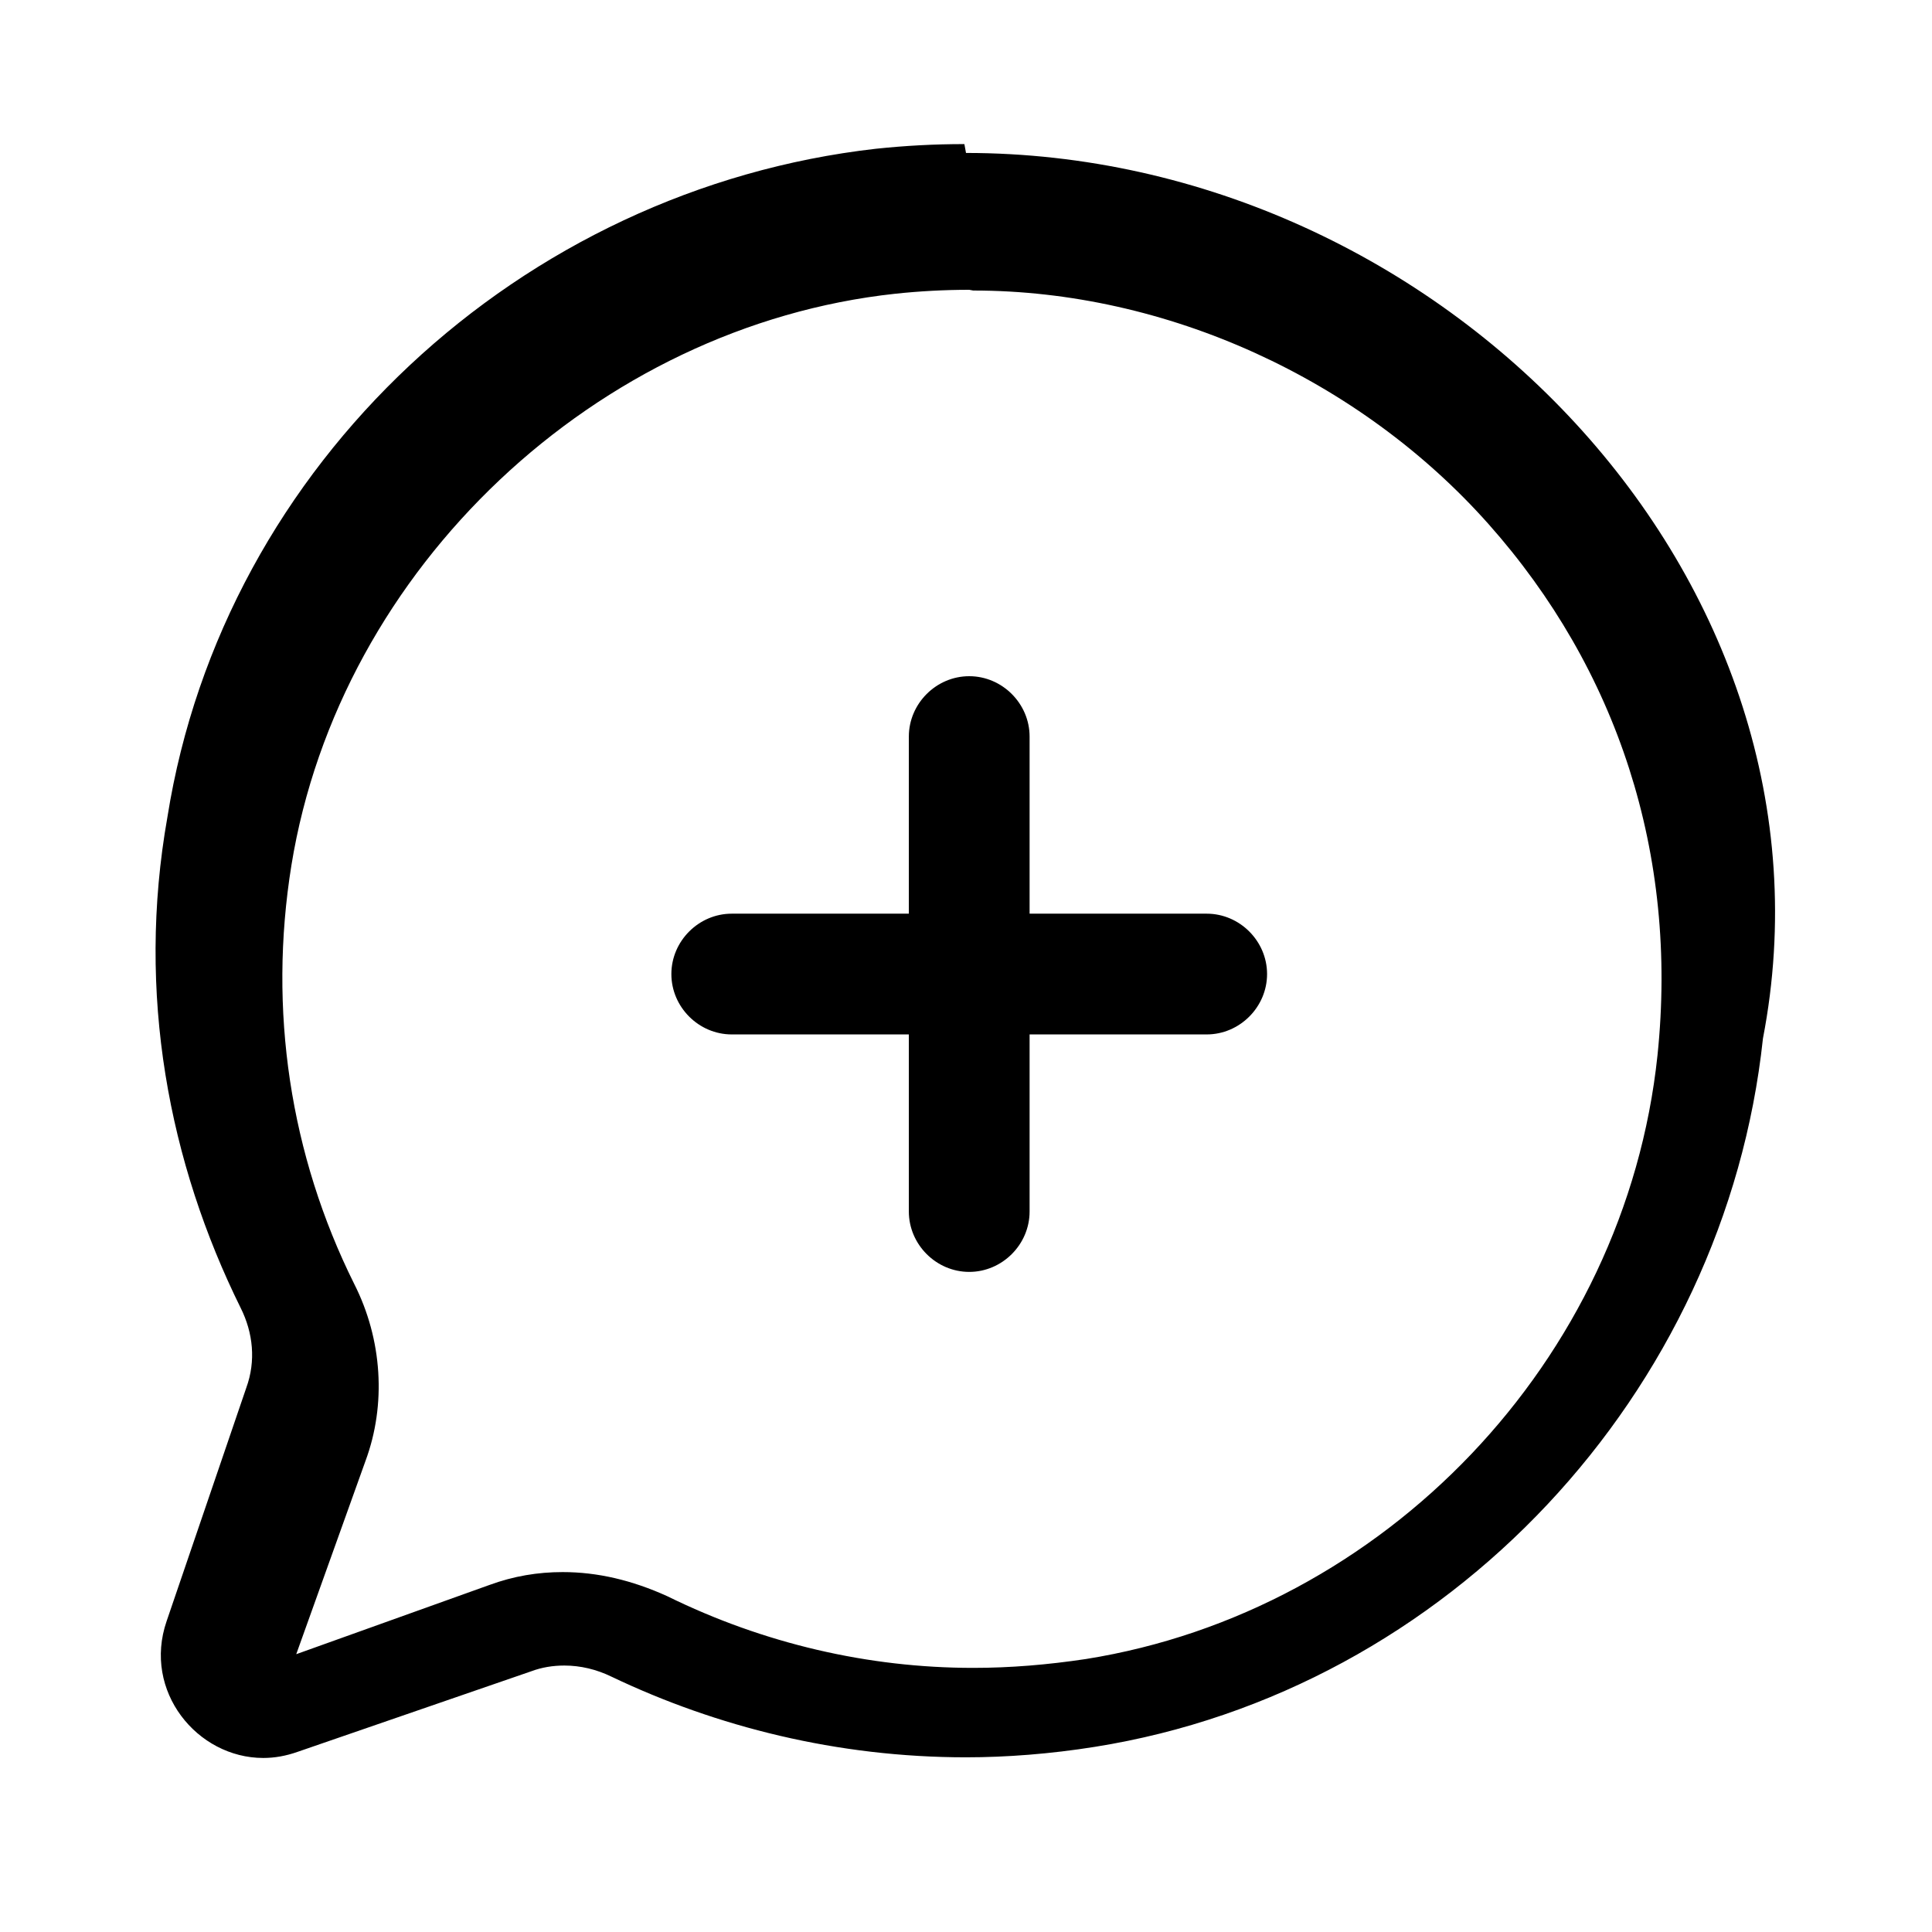
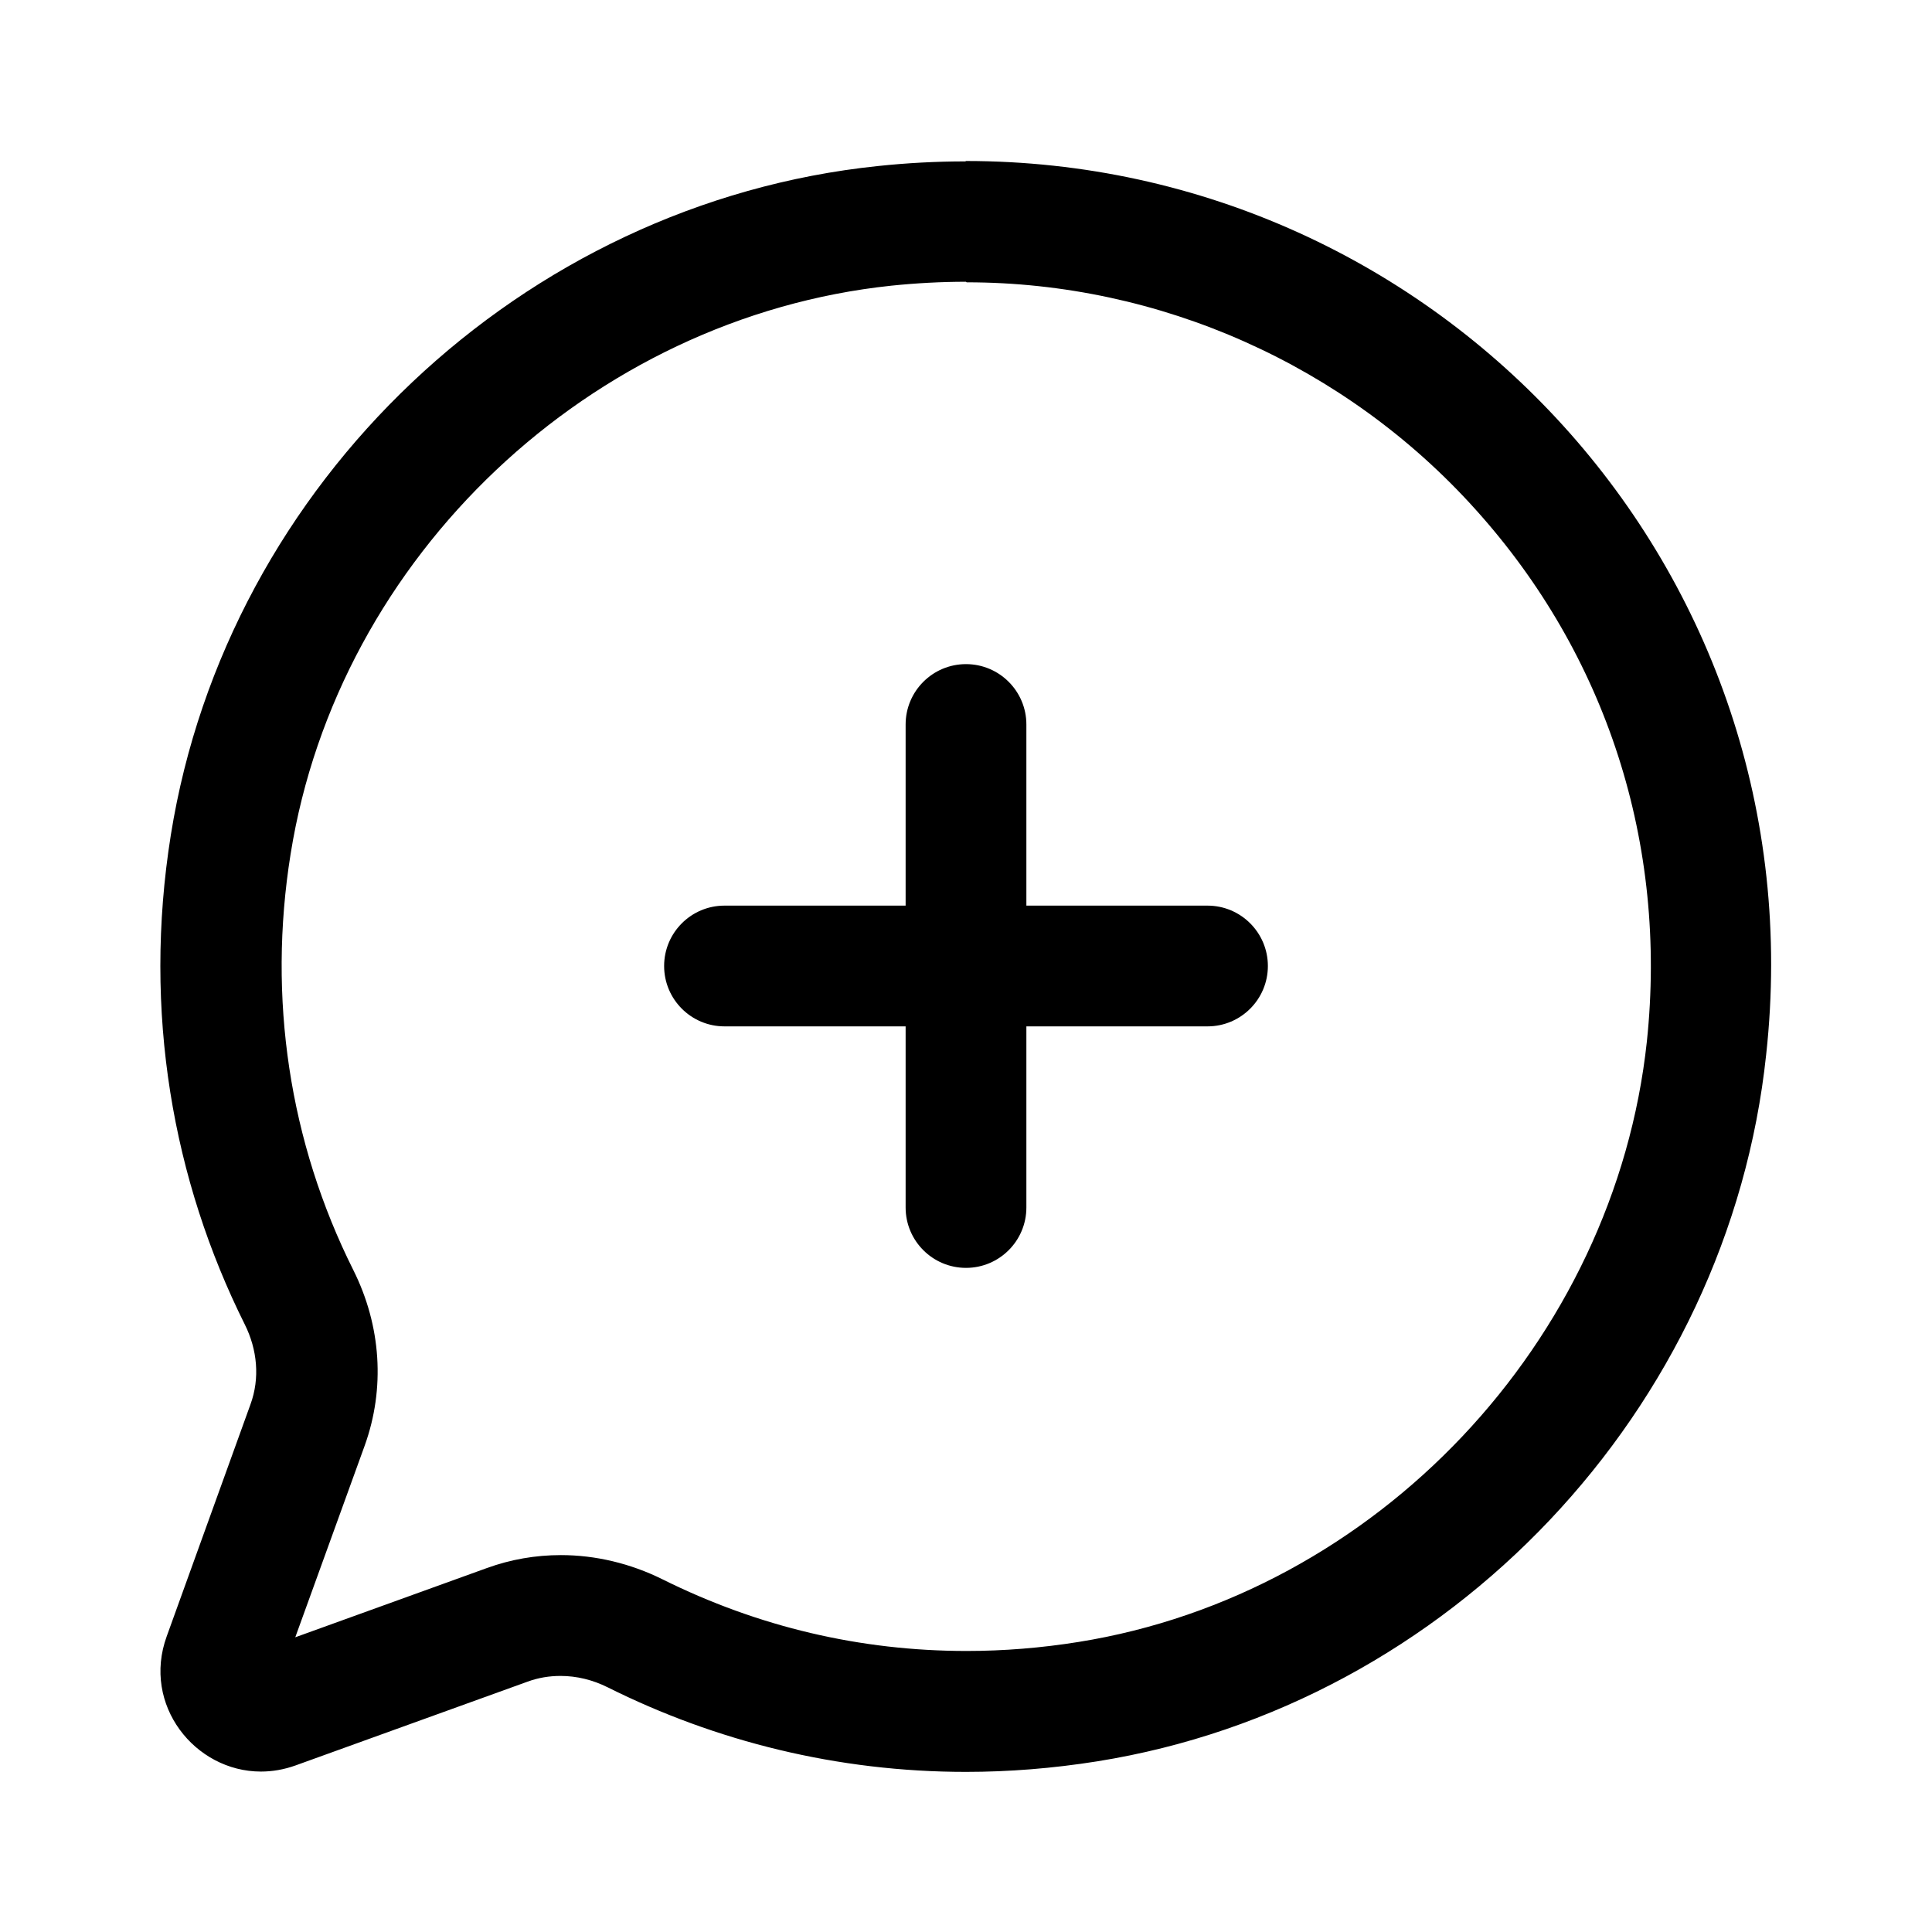
<svg xmlns="http://www.w3.org/2000/svg" version="1.1" viewBox="0 0 24 24">
-   <path d="m12 1.9c5.9 0 11 5.3 9.9 11-0.47 4.4-3.9 8.1-8.3 8.8-0.55 0.088-1.1 0.13-1.6 0.13-1.6 0-3.1-0.38-4.4-1-0.19-0.093-0.39-0.14-0.59-0.14-0.14 0-0.28 0.022-0.41 0.071l-2.9 1c-0.15 0.053-0.29 0.077-0.43 0.077-0.82 0-1.5-0.83-1.2-1.7l0.99-2.9c0.12-0.33 0.085-0.68-0.07-0.99-0.89-1.8-1.3-3.9-0.91-6.1 0.7-4.4 4.4-7.8 8.8-8.3 0.37-0.039 0.73-0.058 1.1-0.058zm0.04 1.7c-0.31 0-0.62 0.017-0.92 0.049-3.7 0.4-6.9 3.4-7.5 7.1-0.29 1.8-0.016 3.6 0.78 5.2 0.35 0.69 0.4 1.5 0.14 2.2l-0.86 2.4 2.4-0.86c0.3-0.11 0.6-0.16 0.91-0.16 0.43 0 0.86 0.1 1.3 0.3 1.2 0.59 2.5 0.89 3.8 0.89 0.46 0 0.92-0.038 1.4-0.11 3.7-0.59 6.7-3.7 7.1-7.5 0.26-2.5-0.5-4.8-2.1-6.6s-4-2.9-6.4-2.9zm0 4.8c0.41 0 0.75 0.34 0.75 0.75v2.2h2.2c0.41 0 0.75 0.34 0.75 0.75s-0.34 0.75-0.75 0.75h-2.2v2.2c0 0.41-0.34 0.75-0.75 0.75s-0.75-0.34-0.75-0.75v-2.2h-2.2c-0.41 0-0.75-0.34-0.75-0.75s0.34-0.75 0.75-0.75h2.2v-2.2c0-0.41 0.34-0.75 0.75-0.75z" />
+   <path d="m12 2c5.88 0 10.6 5.08 9.94 11.1-0.466 4.41-3.93 8.08-8.31 8.78-0.553 0.088-1.1 0.131-1.63 0.131-1.6 0-3.11-0.381-4.45-1.05-0.186-0.093-0.386-0.142-0.587-0.142-0.138 0-0.276 0.022-0.409 0.071l-2.88 1.04c-0.147 0.053-0.292 0.077-0.433 0.077-0.819 0-1.48-0.828-1.17-1.68l1.04-2.88c0.12-0.327 0.085-0.683-0.07-0.994-0.893-1.79-1.27-3.88-0.919-6.08 0.7-4.38 4.37-7.85 8.78-8.31 0.367-0.039 0.73-0.058 1.09-0.058zm0 1.5c-0.308 0-0.62 0.017-0.93 0.049-3.73 0.395-6.87 3.36-7.46 7.06-0.287 1.79-0.016 3.58 0.78 5.17 0.346 0.693 0.396 1.47 0.14 2.18l-0.862 2.38 2.38-0.86c0.295-0.107 0.603-0.161 0.92-0.161 0.428 0 0.863 0.103 1.26 0.3 1.19 0.592 2.46 0.891 3.78 0.891 0.46 0 0.93-0.038 1.39-0.112 3.7-0.592 6.66-3.73 7.06-7.46 0.258-2.45-0.498-4.8-2.13-6.61-1.61-1.79-3.92-2.82-6.32-2.82zm0 4.75c0.414 0 0.75 0.336 0.75 0.75v2.25h2.25c0.414 0 0.75 0.336 0.75 0.75s-0.336 0.75-0.75 0.75h-2.25v2.25c0 0.414-0.336 0.75-0.75 0.75s-0.75-0.336-0.75-0.75v-2.25h-2.25c-0.414 0-0.75-0.336-0.75-0.75s0.336-0.75 0.75-0.75h2.25v-2.25c0-0.414 0.336-0.75 0.75-0.75z" />
</svg>
